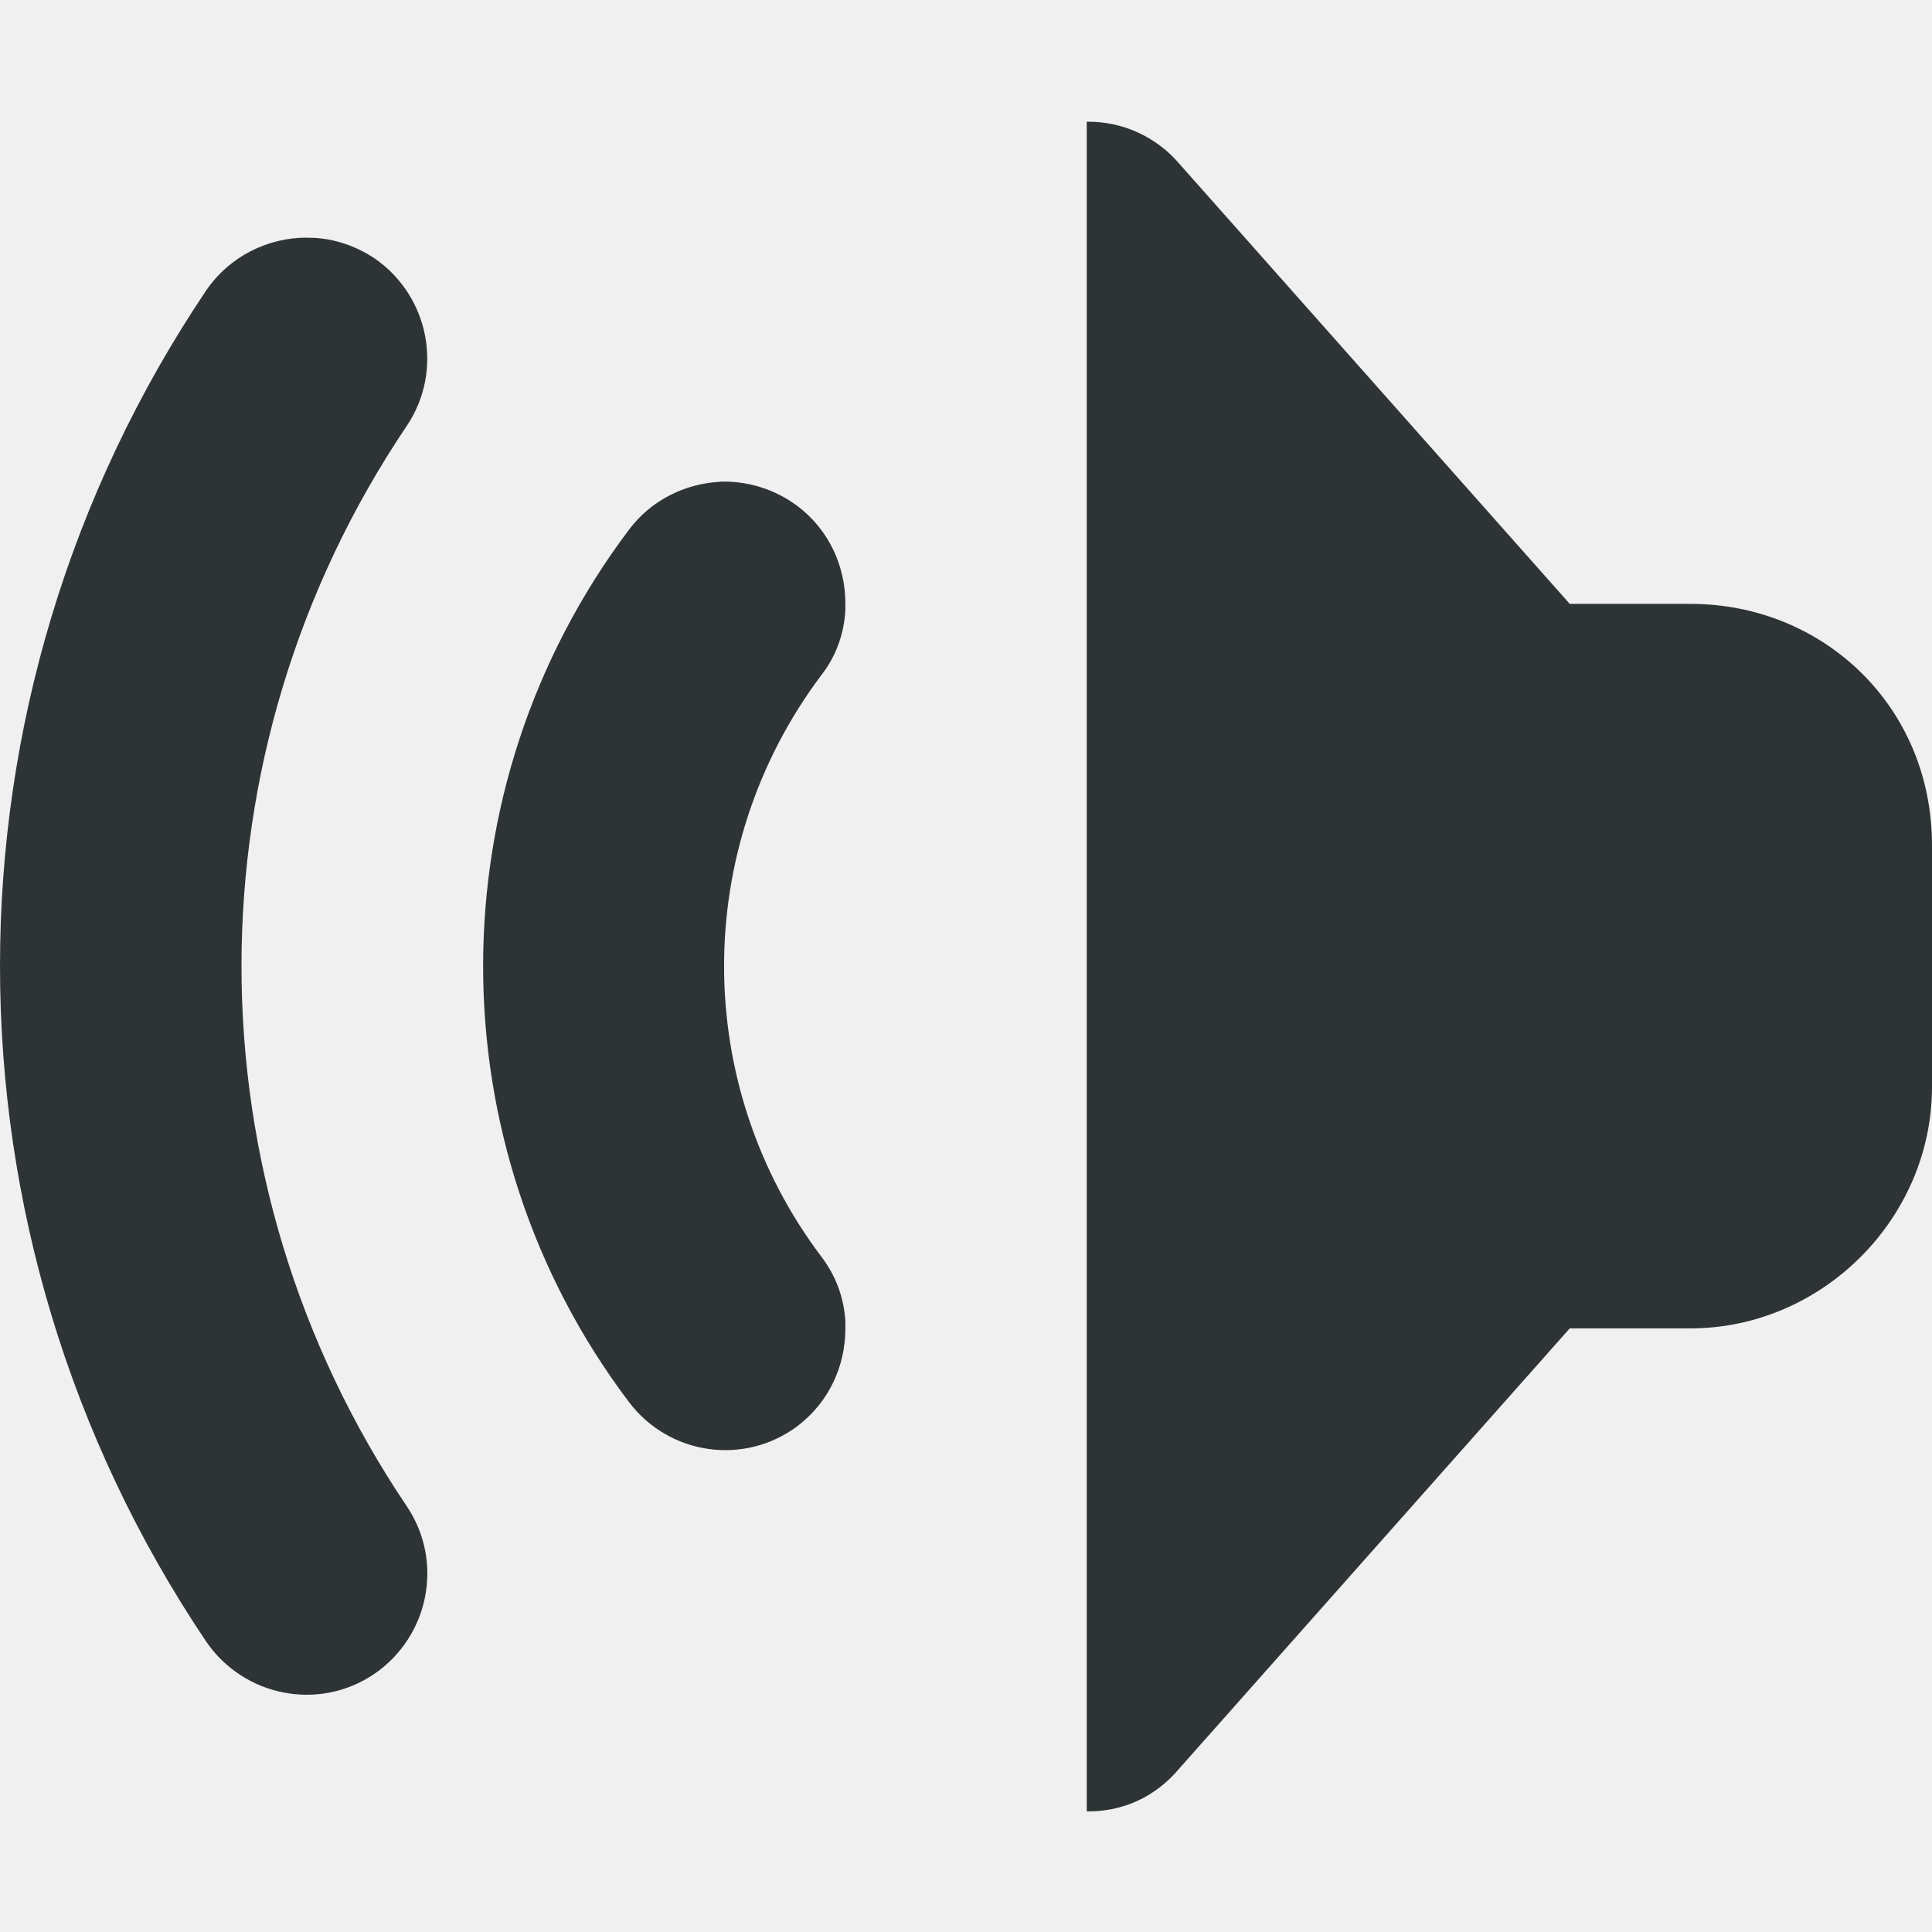
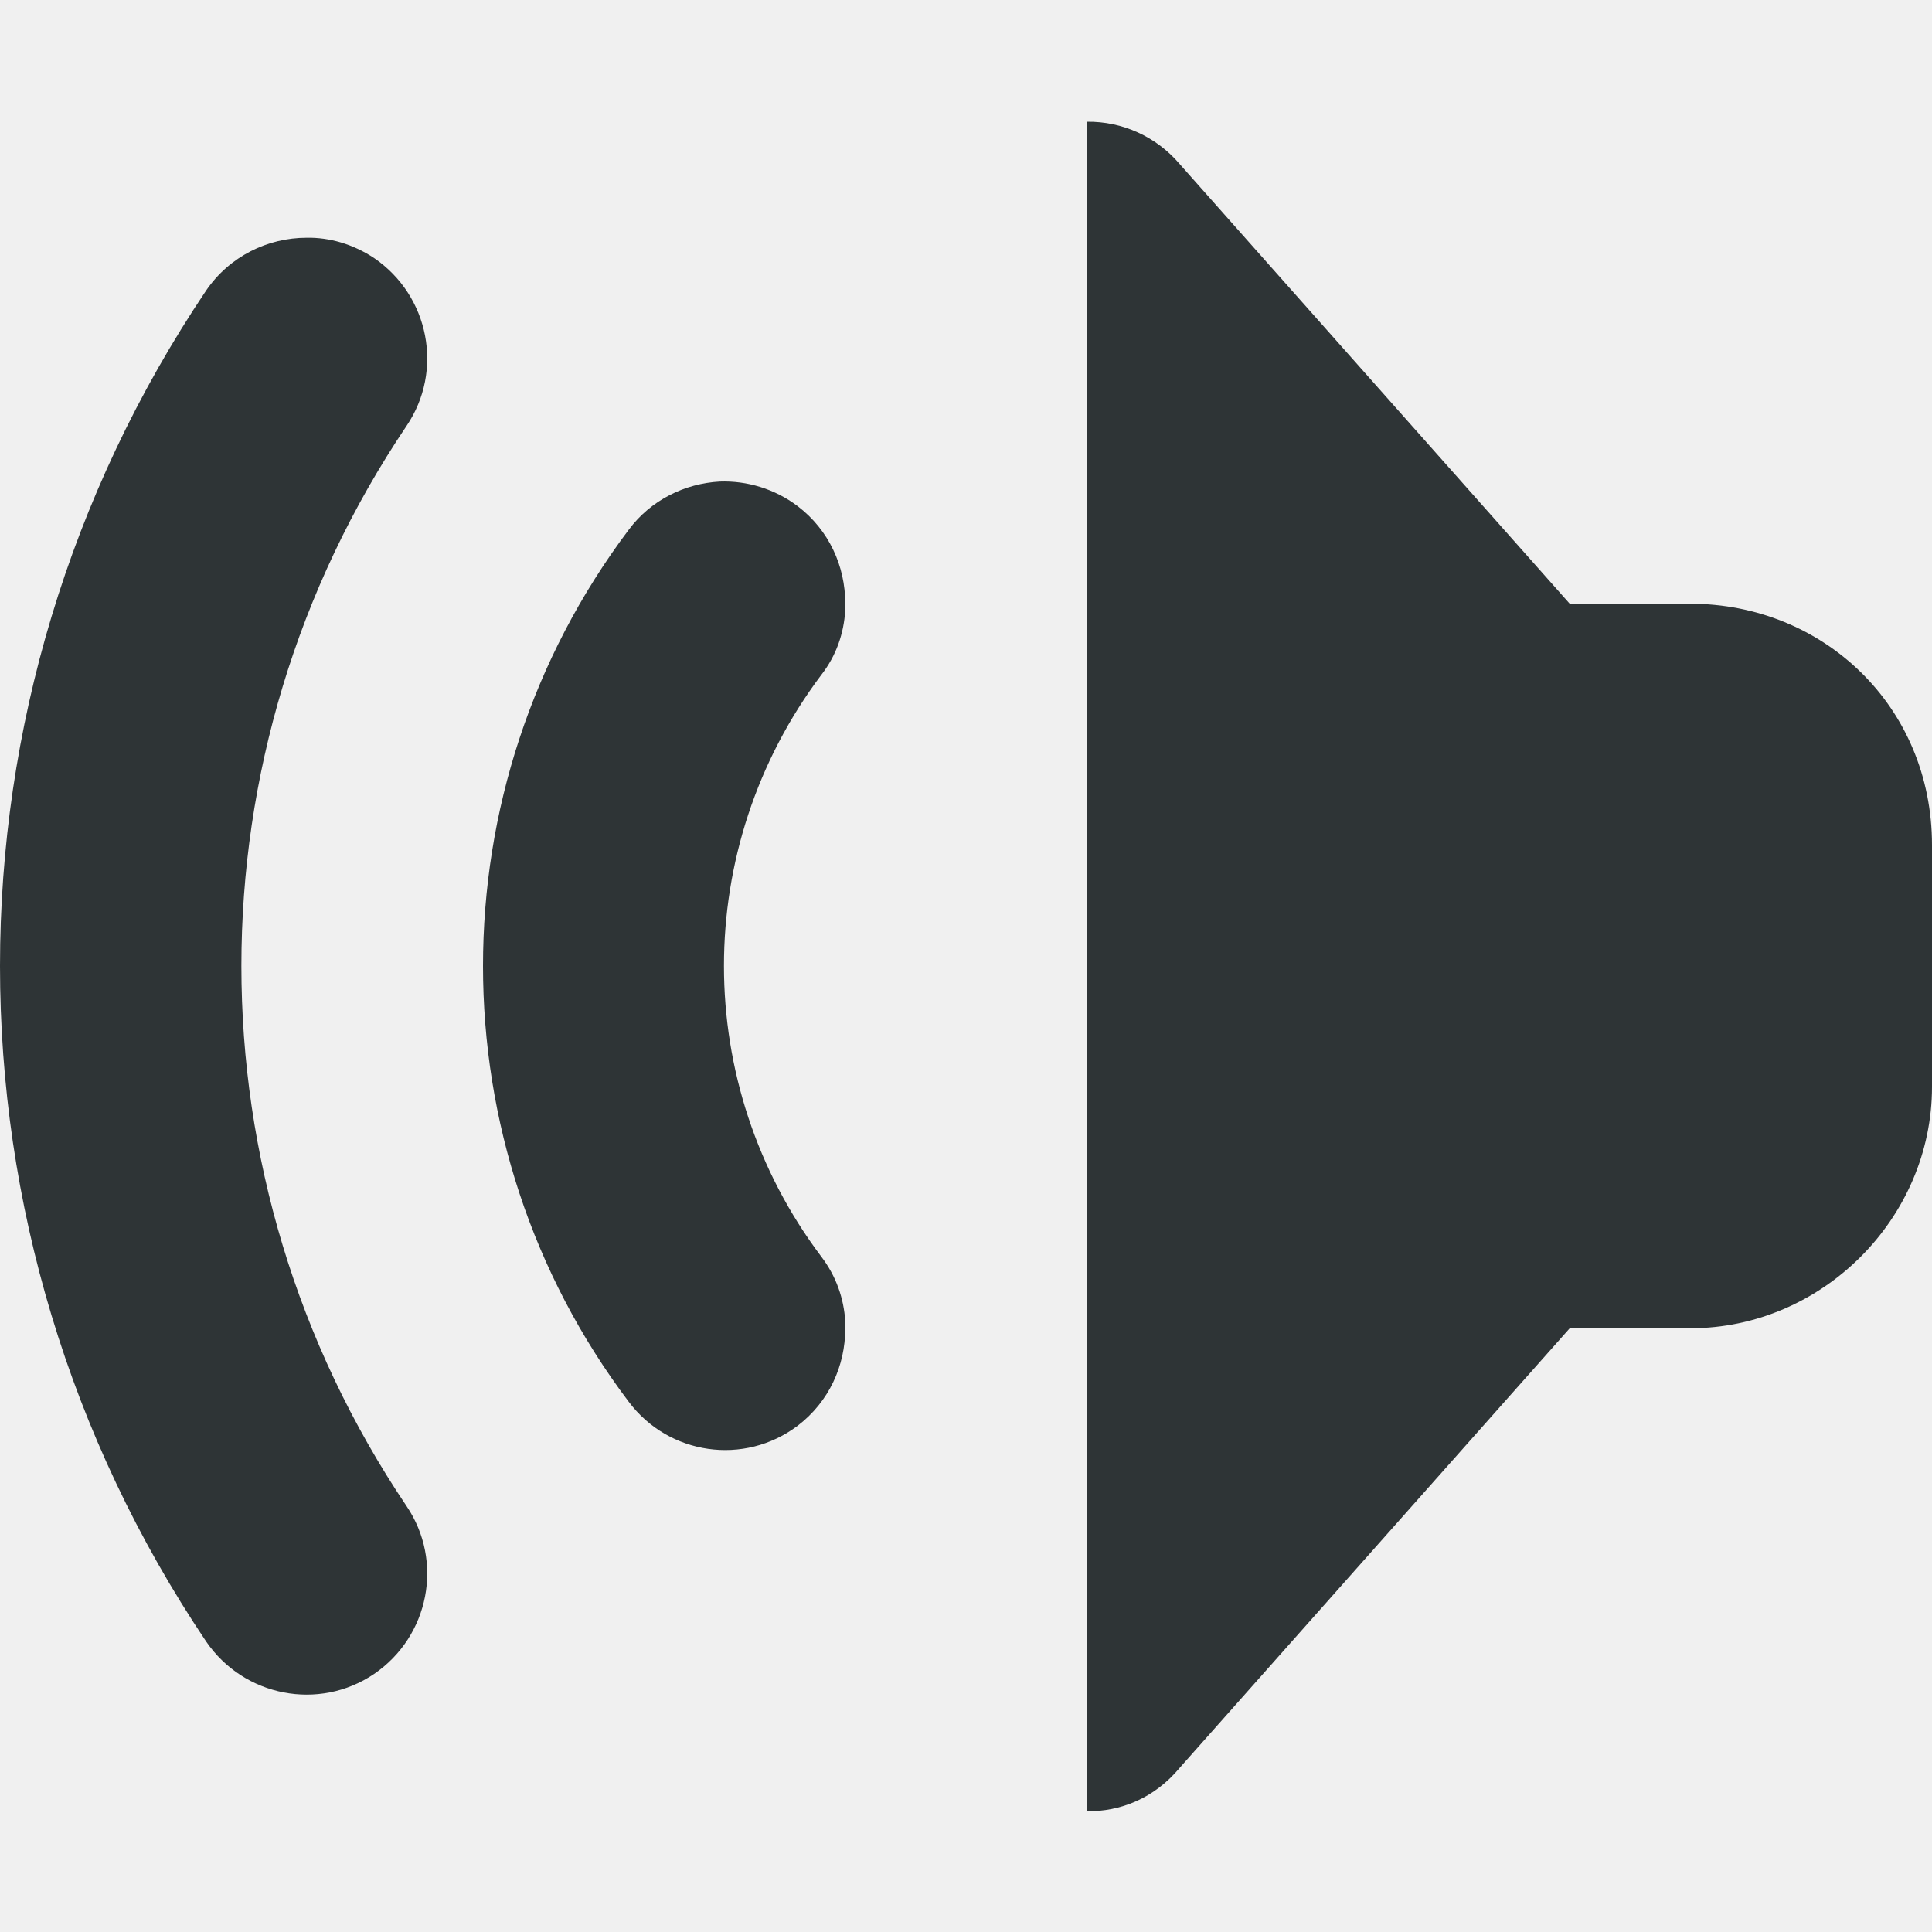
- <svg xmlns="http://www.w3.org/2000/svg" height="16px" viewBox="0 0 16 16" width="16px">
-   <path d="m 9 1.008 c 0.297 -0.004 0.578 0.125 0.77 0.352 l 3.23 3.641 h 1 c 1.094 0 2 0.844 2 2 v 2 c 0 1.09 -0.91 2 -2 2 h -1 l -3.23 3.641 c -0.211 0.254 -0.492 0.363 -0.77 0.359 z m -6.461 0.961 c 0.191 -0.004 0.387 0.055 0.559 0.168 c 0.457 0.312 0.578 0.934 0.27 1.391 c -1.824 2.707 -1.824 6.238 0 8.945 c 0.309 0.457 0.188 1.078 -0.27 1.391 c -0.457 0.309 -1.078 0.188 -1.391 -0.27 c -1.137 -1.691 -1.707 -3.641 -1.707 -5.594 s 0.57 -3.902 1.707 -5.594 c 0.195 -0.285 0.512 -0.438 0.832 -0.438 z m 3.422 2.02 c 0.223 -0.008 0.453 0.059 0.645 0.203 c 0.262 0.199 0.395 0.5 0.395 0.805 v 0.059 c -0.012 0.191 -0.074 0.375 -0.199 0.535 c -1.074 1.43 -1.074 3.391 0 4.816 c 0.125 0.164 0.188 0.348 0.199 0.535 v 0.062 c 0 0.305 -0.133 0.605 -0.395 0.805 c -0.441 0.332 -1.066 0.242 -1.398 -0.199 c -0.805 -1.066 -1.207 -2.336 -1.207 -3.609 s 0.402 -2.543 1.207 -3.613 c 0.184 -0.246 0.465 -0.383 0.754 -0.398 z m 0 0" fill="#2e3436" />
+ <svg xmlns="http://www.w3.org/2000/svg" width="16" height="16" viewBox="0 0 16 16" fill="none">
+   <g clip-path="url(#clip0_231_1257)">
+     <path d="M9 1.008C9.297 1.004 9.578 1.133 9.77 1.359L13 5H14C15.094 5 16 5.844 16 7V9C16 10.09 15.09 11 14 11H13L9.77 14.64C9.559 14.894 9.277 15.004 9 15V1.008ZM2.539 1.969C2.73 1.965 2.926 2.023 3.098 2.137C3.555 2.449 3.676 3.07 3.367 3.527C1.543 6.234 1.543 9.765 3.367 12.473C3.676 12.93 3.555 13.551 3.098 13.863C2.641 14.172 2.02 14.051 1.707 13.594C0.57 11.902 0 9.953 0 8C0 6.047 0.57 4.098 1.707 2.406C1.902 2.121 2.219 1.969 2.539 1.969V1.969ZM5.961 3.988C6.184 3.98 6.414 4.047 6.605 4.191C6.867 4.39 7 4.691 7 4.996V5.055C6.988 5.246 6.926 5.43 6.801 5.59C5.727 7.019 5.727 8.98 6.801 10.406C6.926 10.57 6.988 10.754 7 10.941V11.004C7 11.308 6.867 11.609 6.605 11.808C6.164 12.14 5.539 12.051 5.207 11.609C4.402 10.543 4 9.273 4 8C4 6.726 4.402 5.457 5.207 4.387C5.391 4.14 5.672 4.004 5.961 3.988V3.988Z" fill="#2E3436" />
+   </g>
+   <defs>
+     <clipPath id="clip0_231_1257">
+       <rect width="16" height="16" fill="white" />
+     </clipPath>
+   </defs>
</svg>
